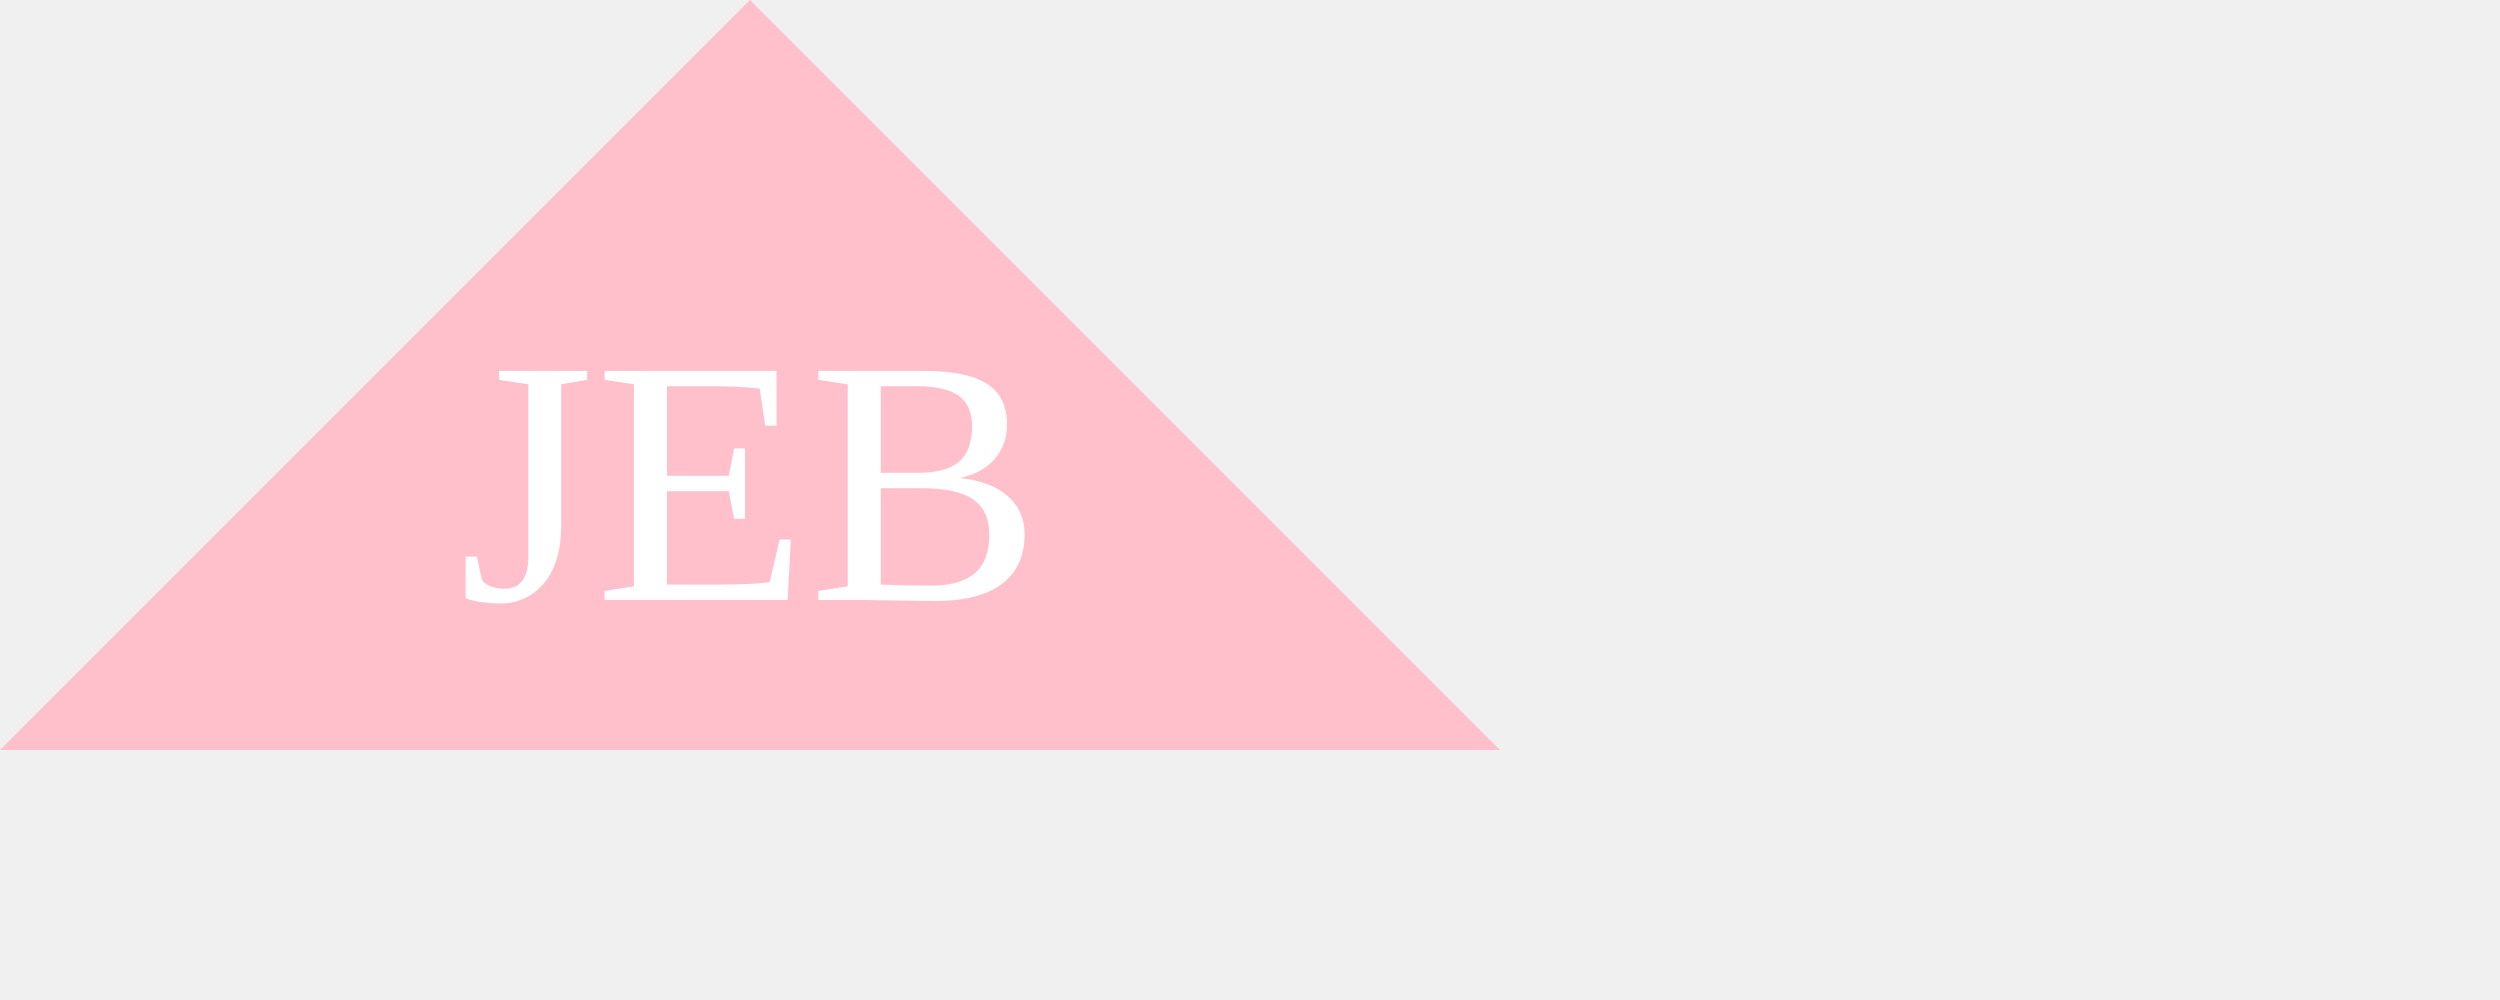
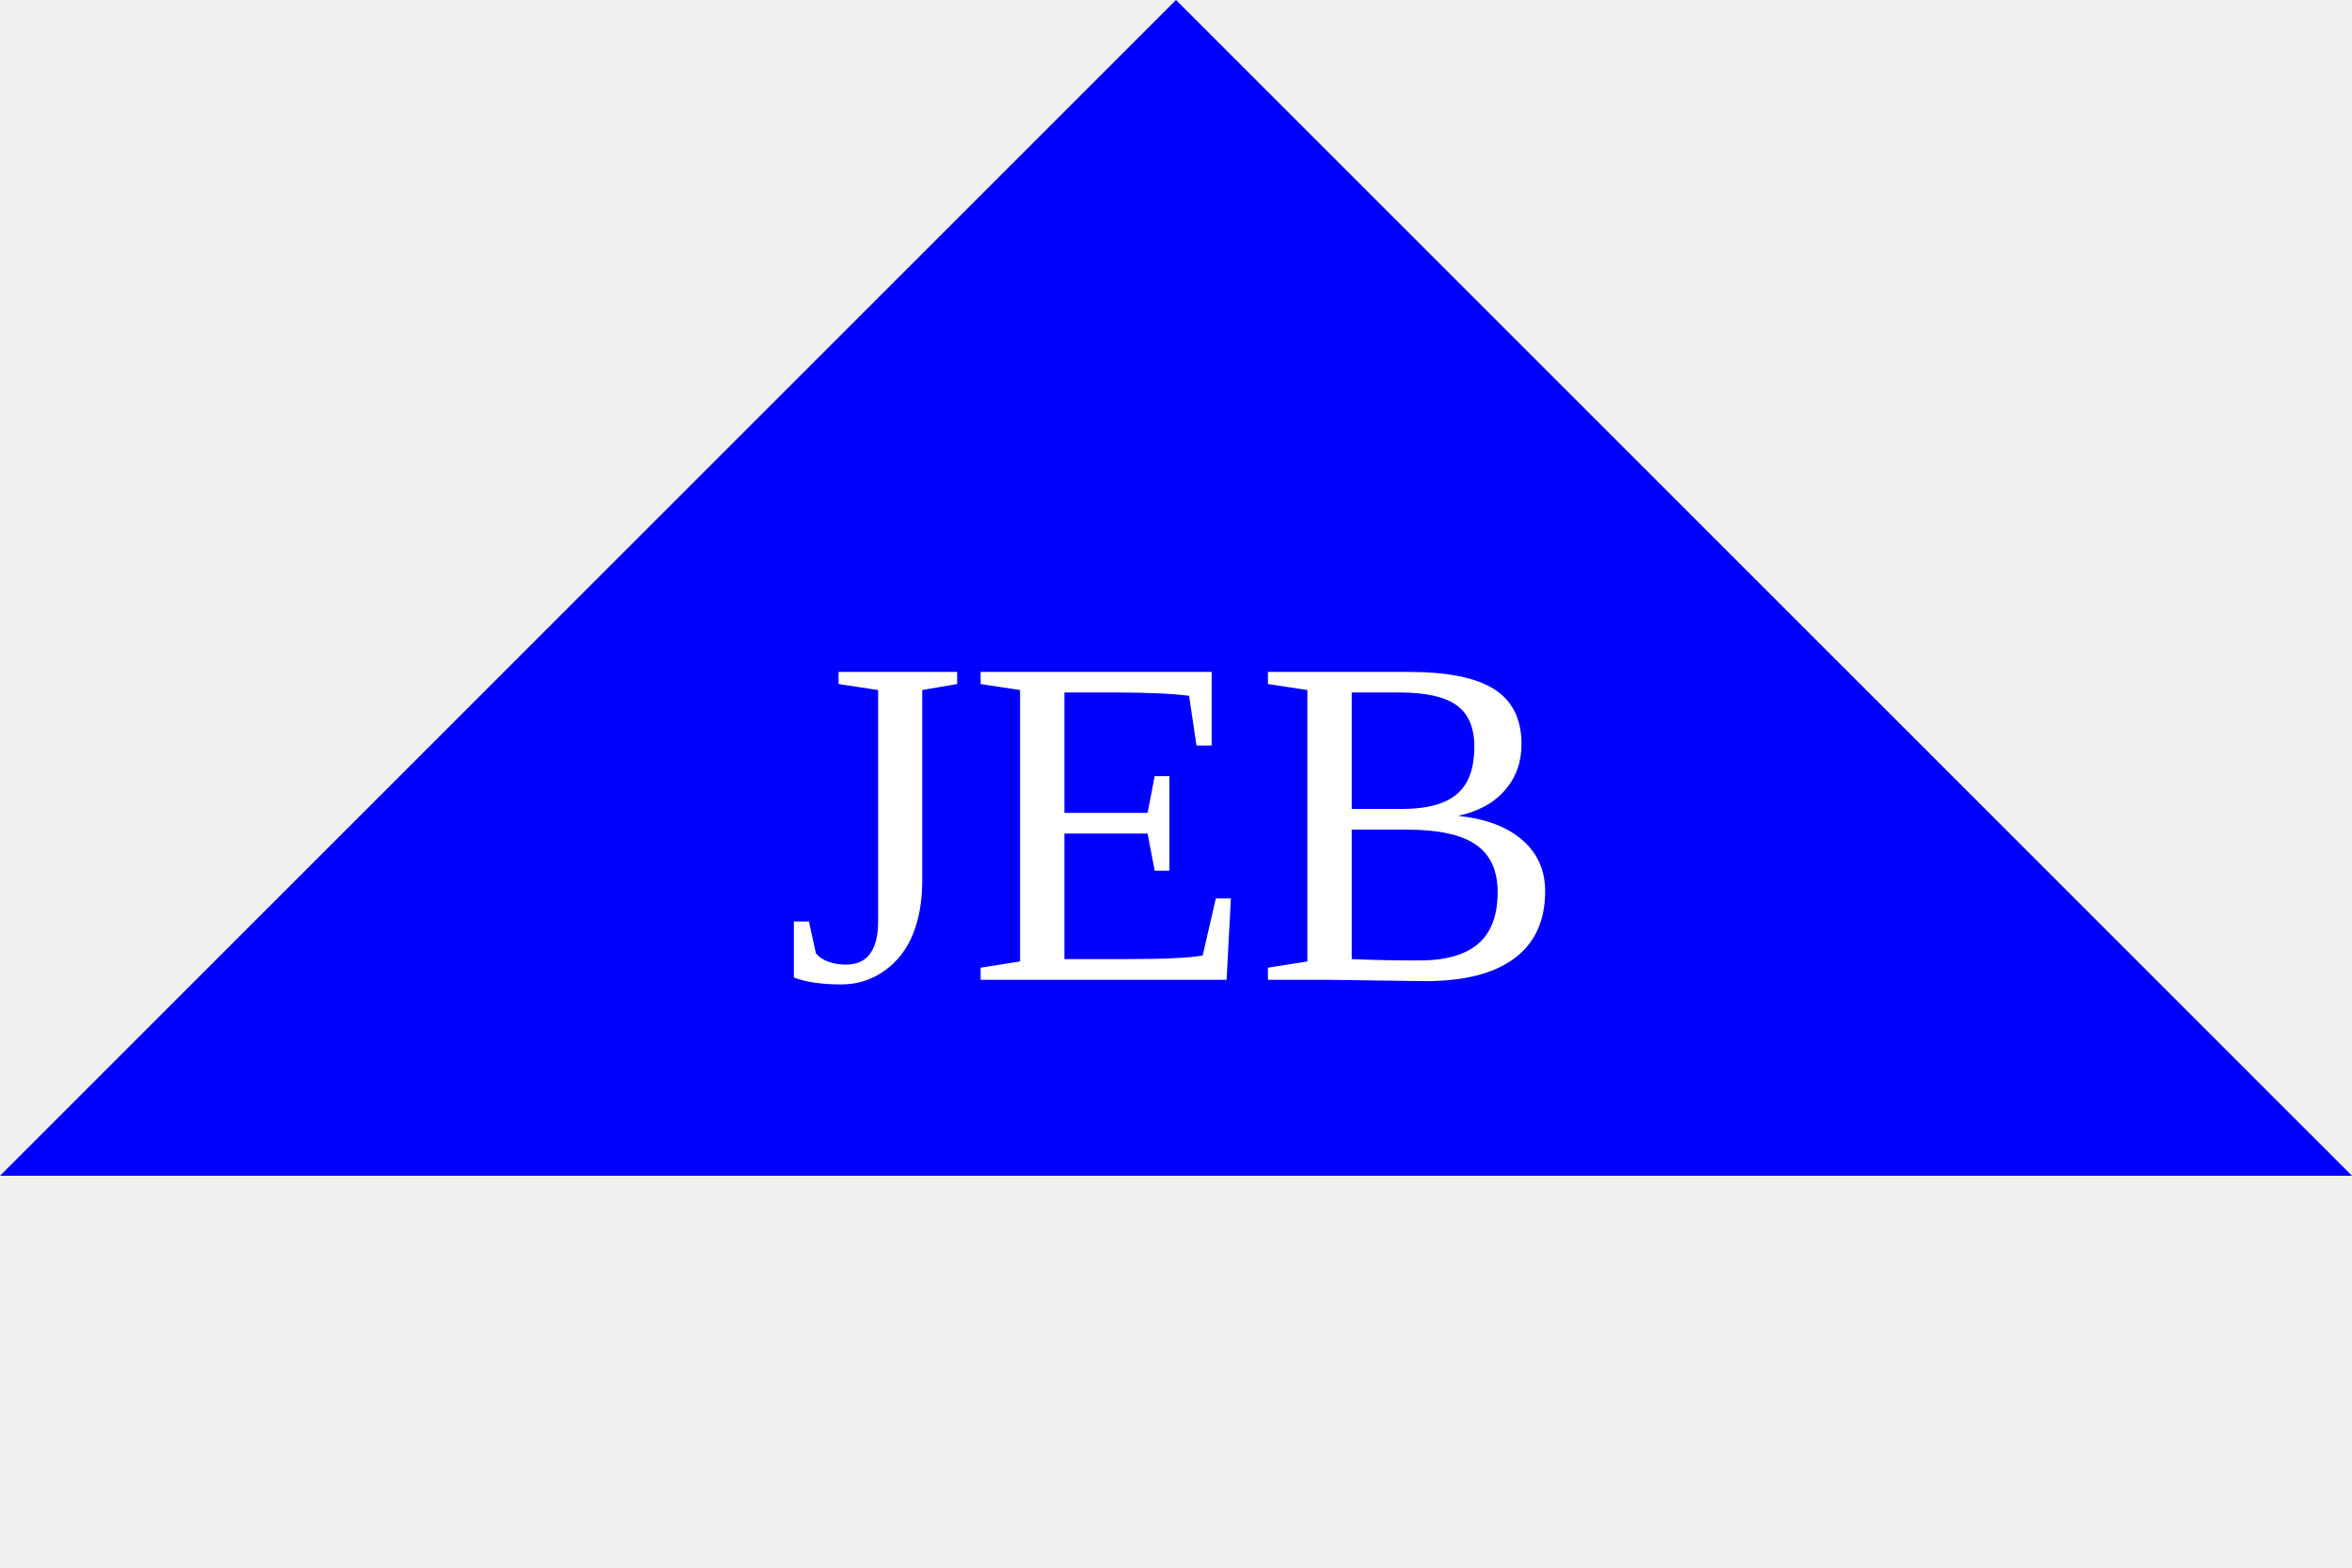
- <svg xmlns="http://www.w3.org/2000/svg" height="200" width="500">
-   <polygon points="150, 0 0, 150 300, 150" fill="pink" />
-   <text x="150" y="120" font-size="70" text-anchor="middle" fill="white">JEB</text>
+ <svg xmlns="http://www.w3.org/2000/svg" width="300" height="200">
+   <polygon points="150,0 0, 150 300,150" fill="blue" />
+   <text x="150" y="125" font-size="60" text-anchor="middle" fill="white">JEB</text>
</svg>
